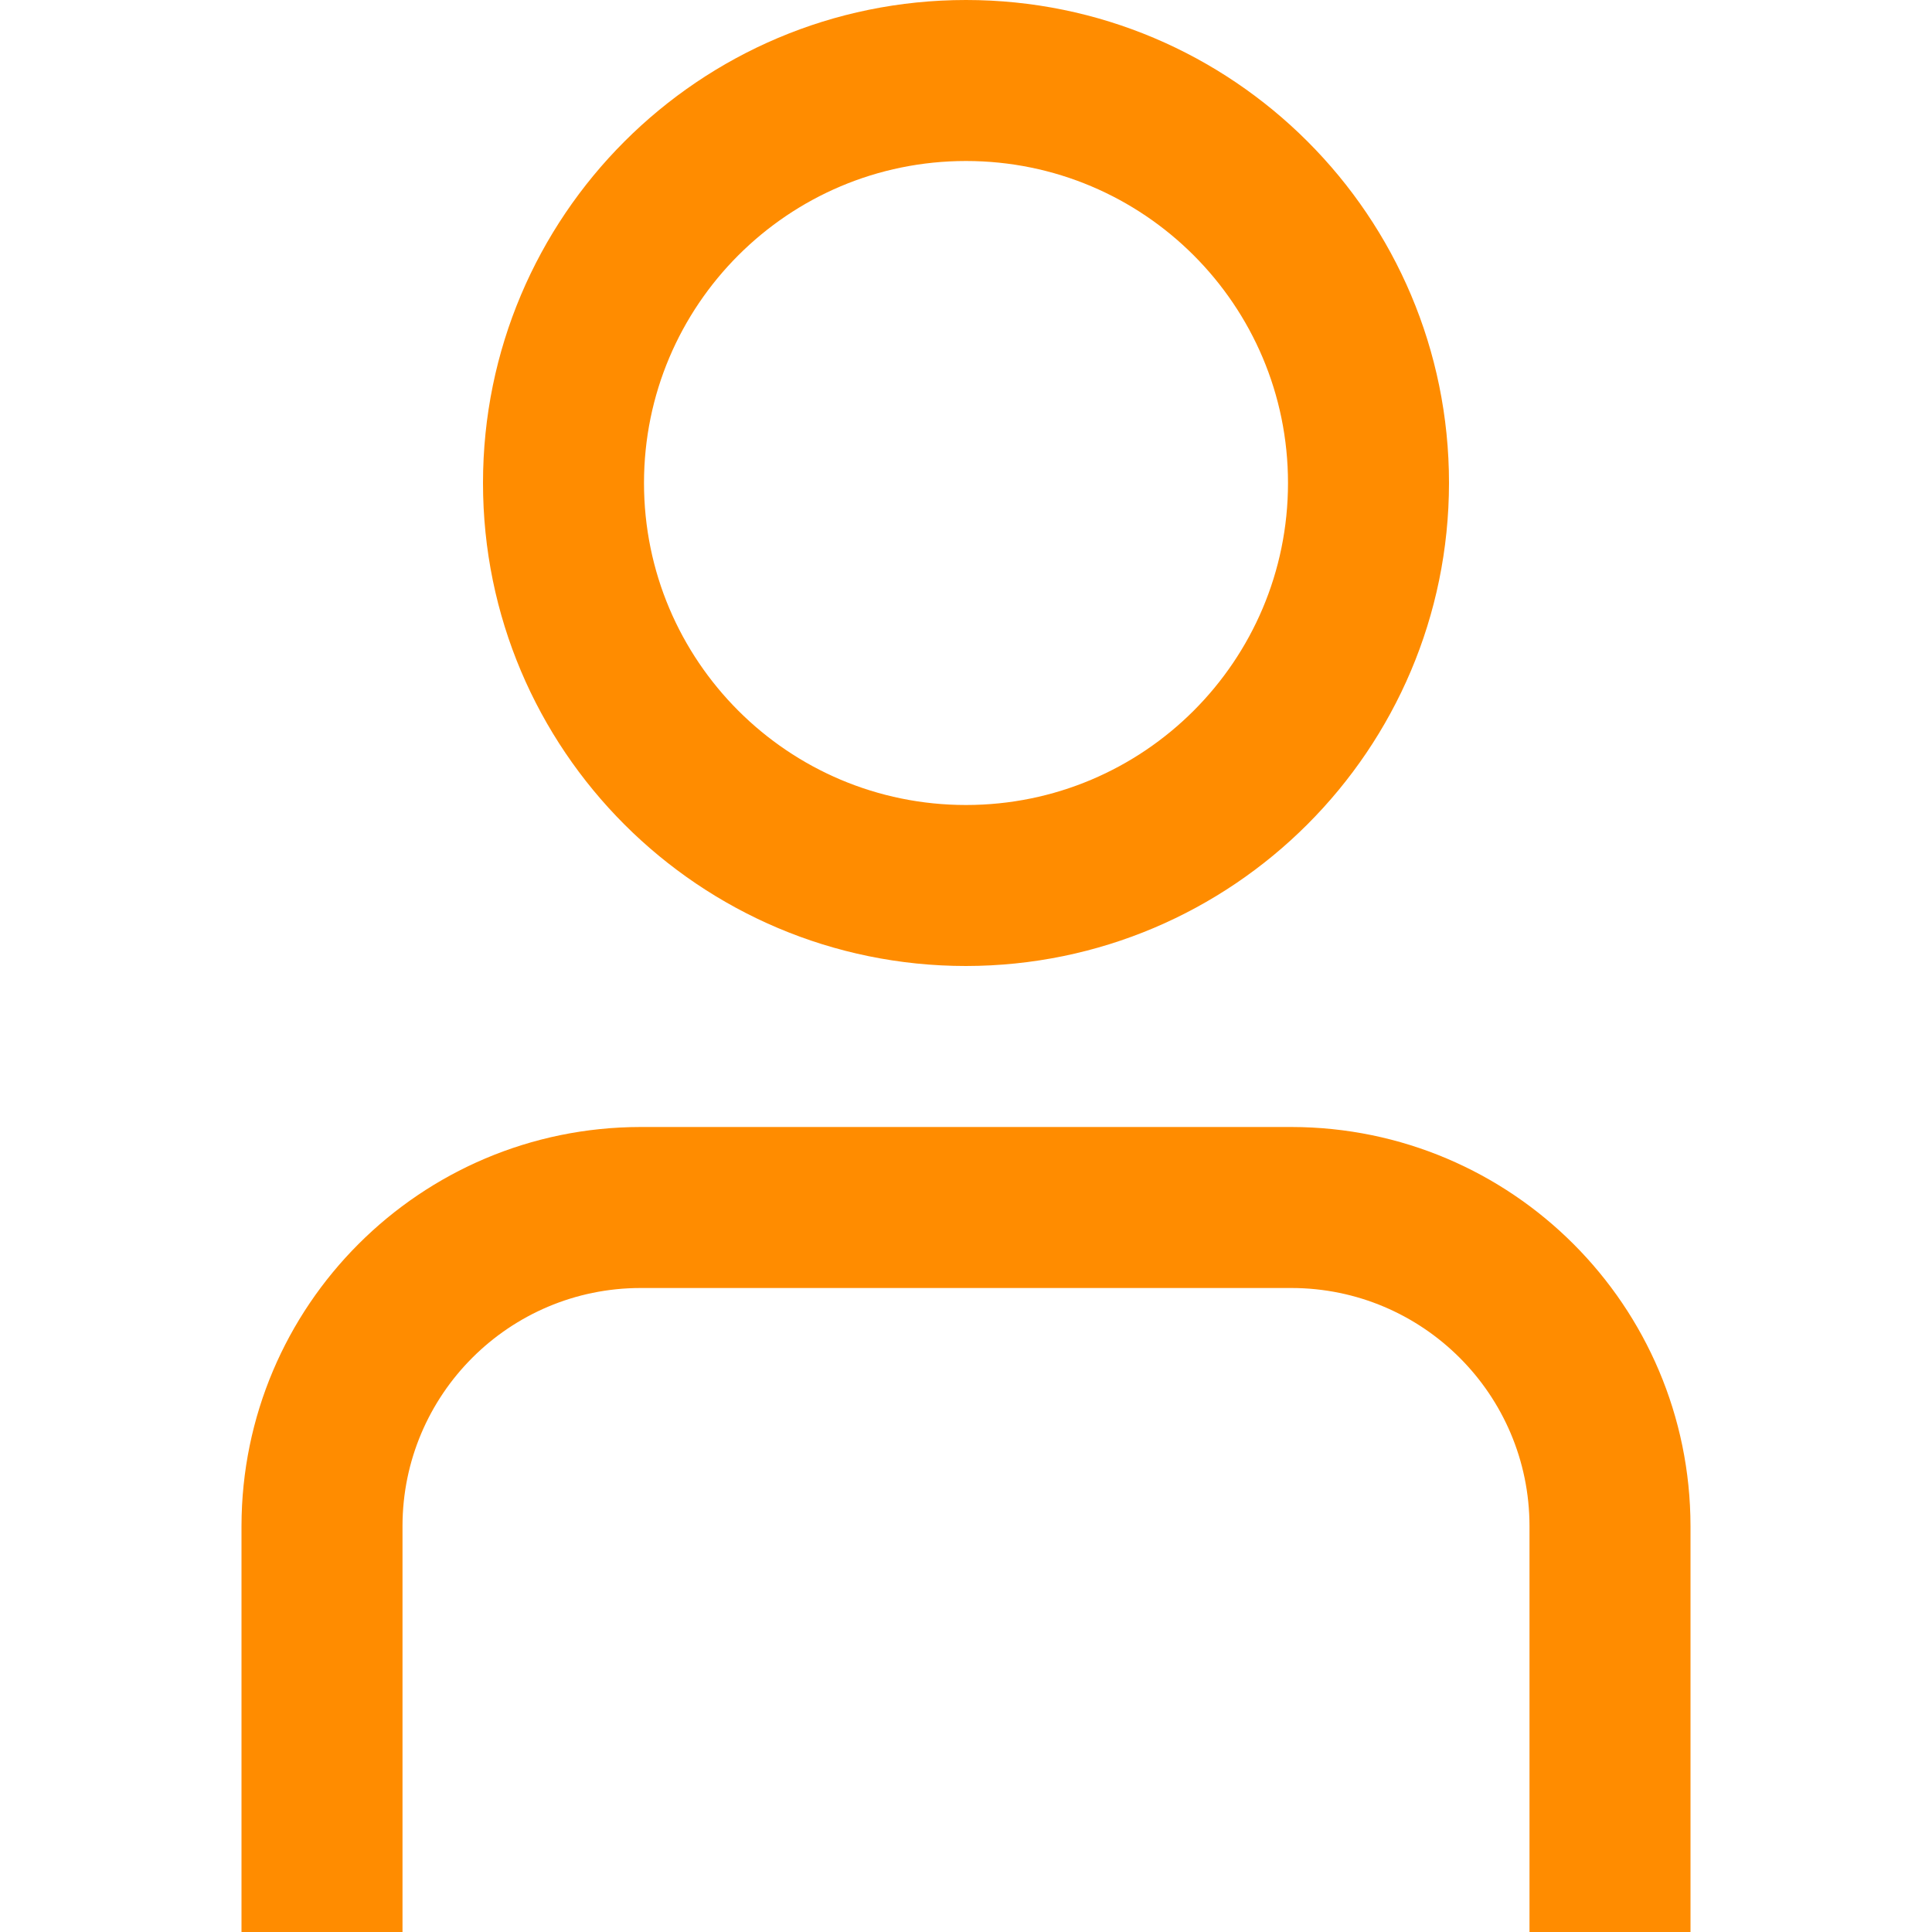
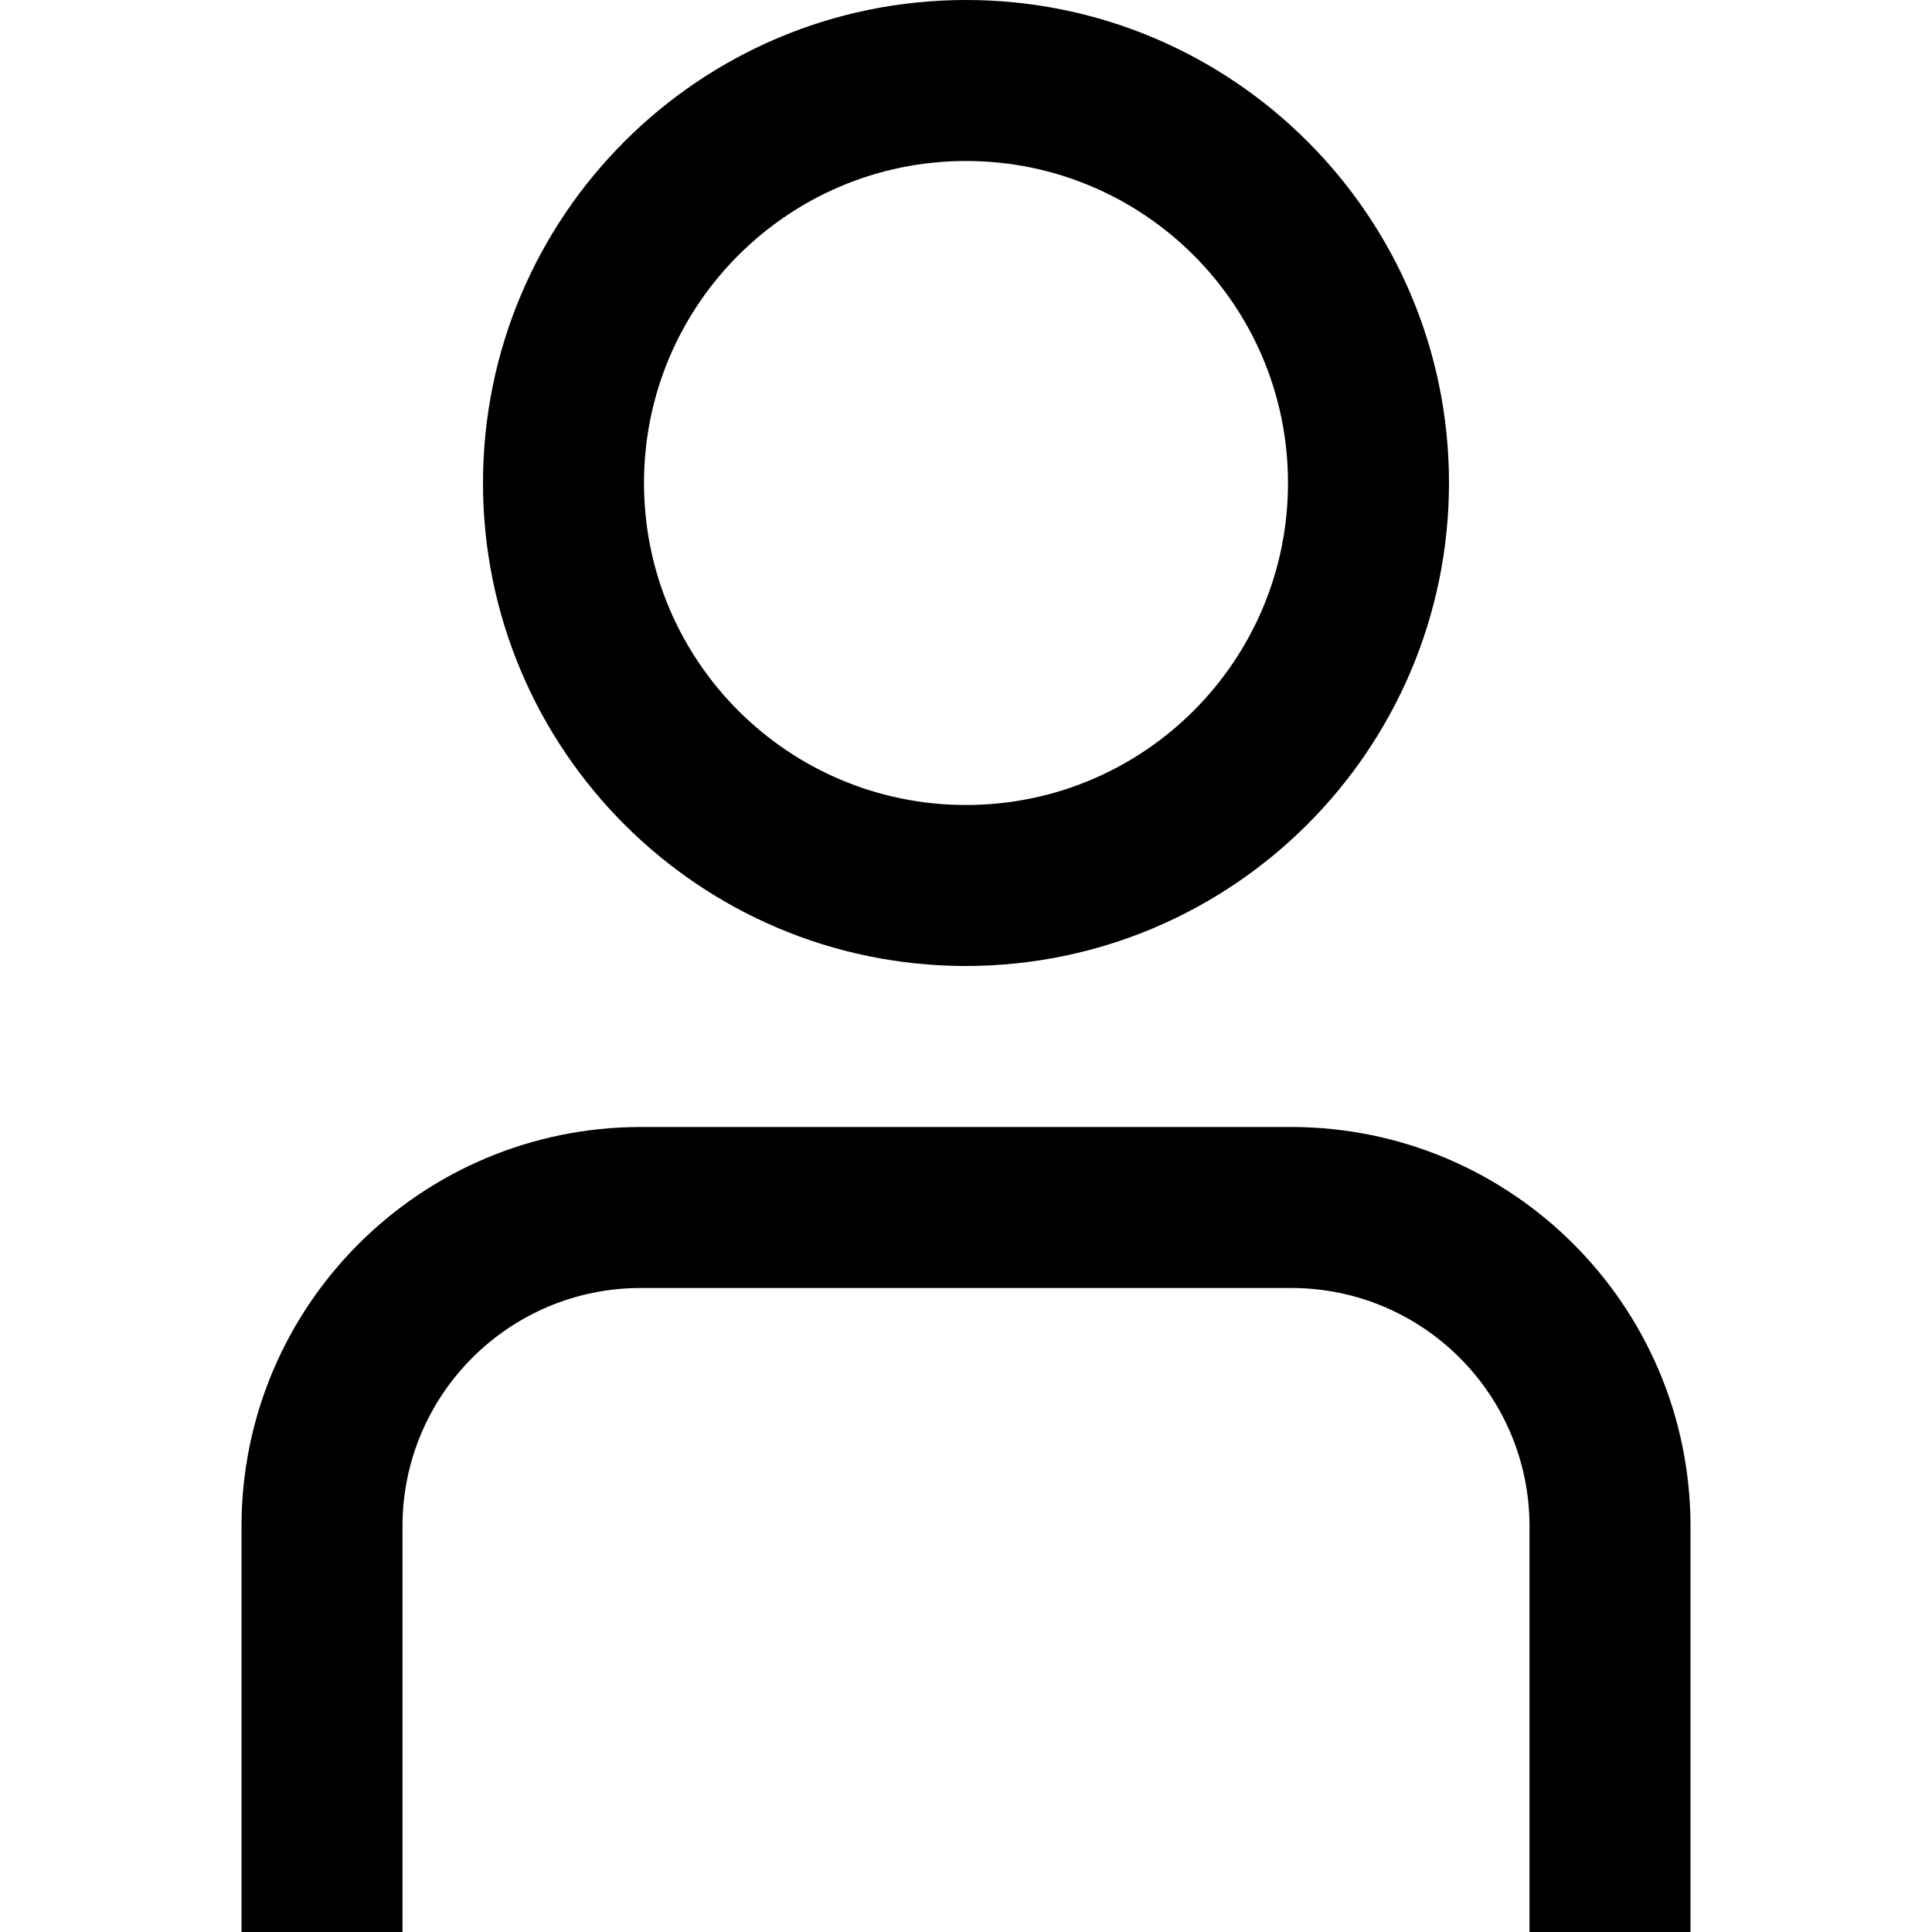
- <svg xmlns="http://www.w3.org/2000/svg" version="1.1" width="512" height="512" x="0" y="0" viewBox="0 0 24 24" style="enable-background:new 0 0 512 512" xml:space="preserve">
+ <svg xmlns="http://www.w3.org/2000/svg" version="1.1" width="512" height="512" x="0" y="0" viewBox="0 0 24 24" xml:space="preserve">
  <g>
    <g id="_01_align_center" data-name="01 align center">
-       <path d="M21,24H19V18.957A2.96,2.96,0,0,0,16.043,16H7.957A2.96,2.96,0,0,0,5,18.957V24H3V18.957A4.963,4.963,0,0,1,7.957,14h8.086A4.963,4.963,0,0,1,21,18.957Z" fill="#ff8c00" />
-       <path d="M12,12a6,6,0,1,1,6-6A6.006,6.006,0,0,1,12,12ZM12,2a4,4,0,1,0,4,4A4,4,0,0,0,12,2Z" fill="#ff8c00" />
+       <path d="M21,24H19V18.957A2.96,2.96,0,0,0,16.043,16H7.957A2.96,2.96,0,0,0,5,18.957V24H3V18.957A4.963,4.963,0,0,1,7.957,14h8.086A4.963,4.963,0,0,1,21,18.957Z" />
+       <path d="M12,12a6,6,0,1,1,6-6A6.006,6.006,0,0,1,12,12ZM12,2a4,4,0,1,0,4,4A4,4,0,0,0,12,2Z" />
    </g>
  </g>
</svg>
